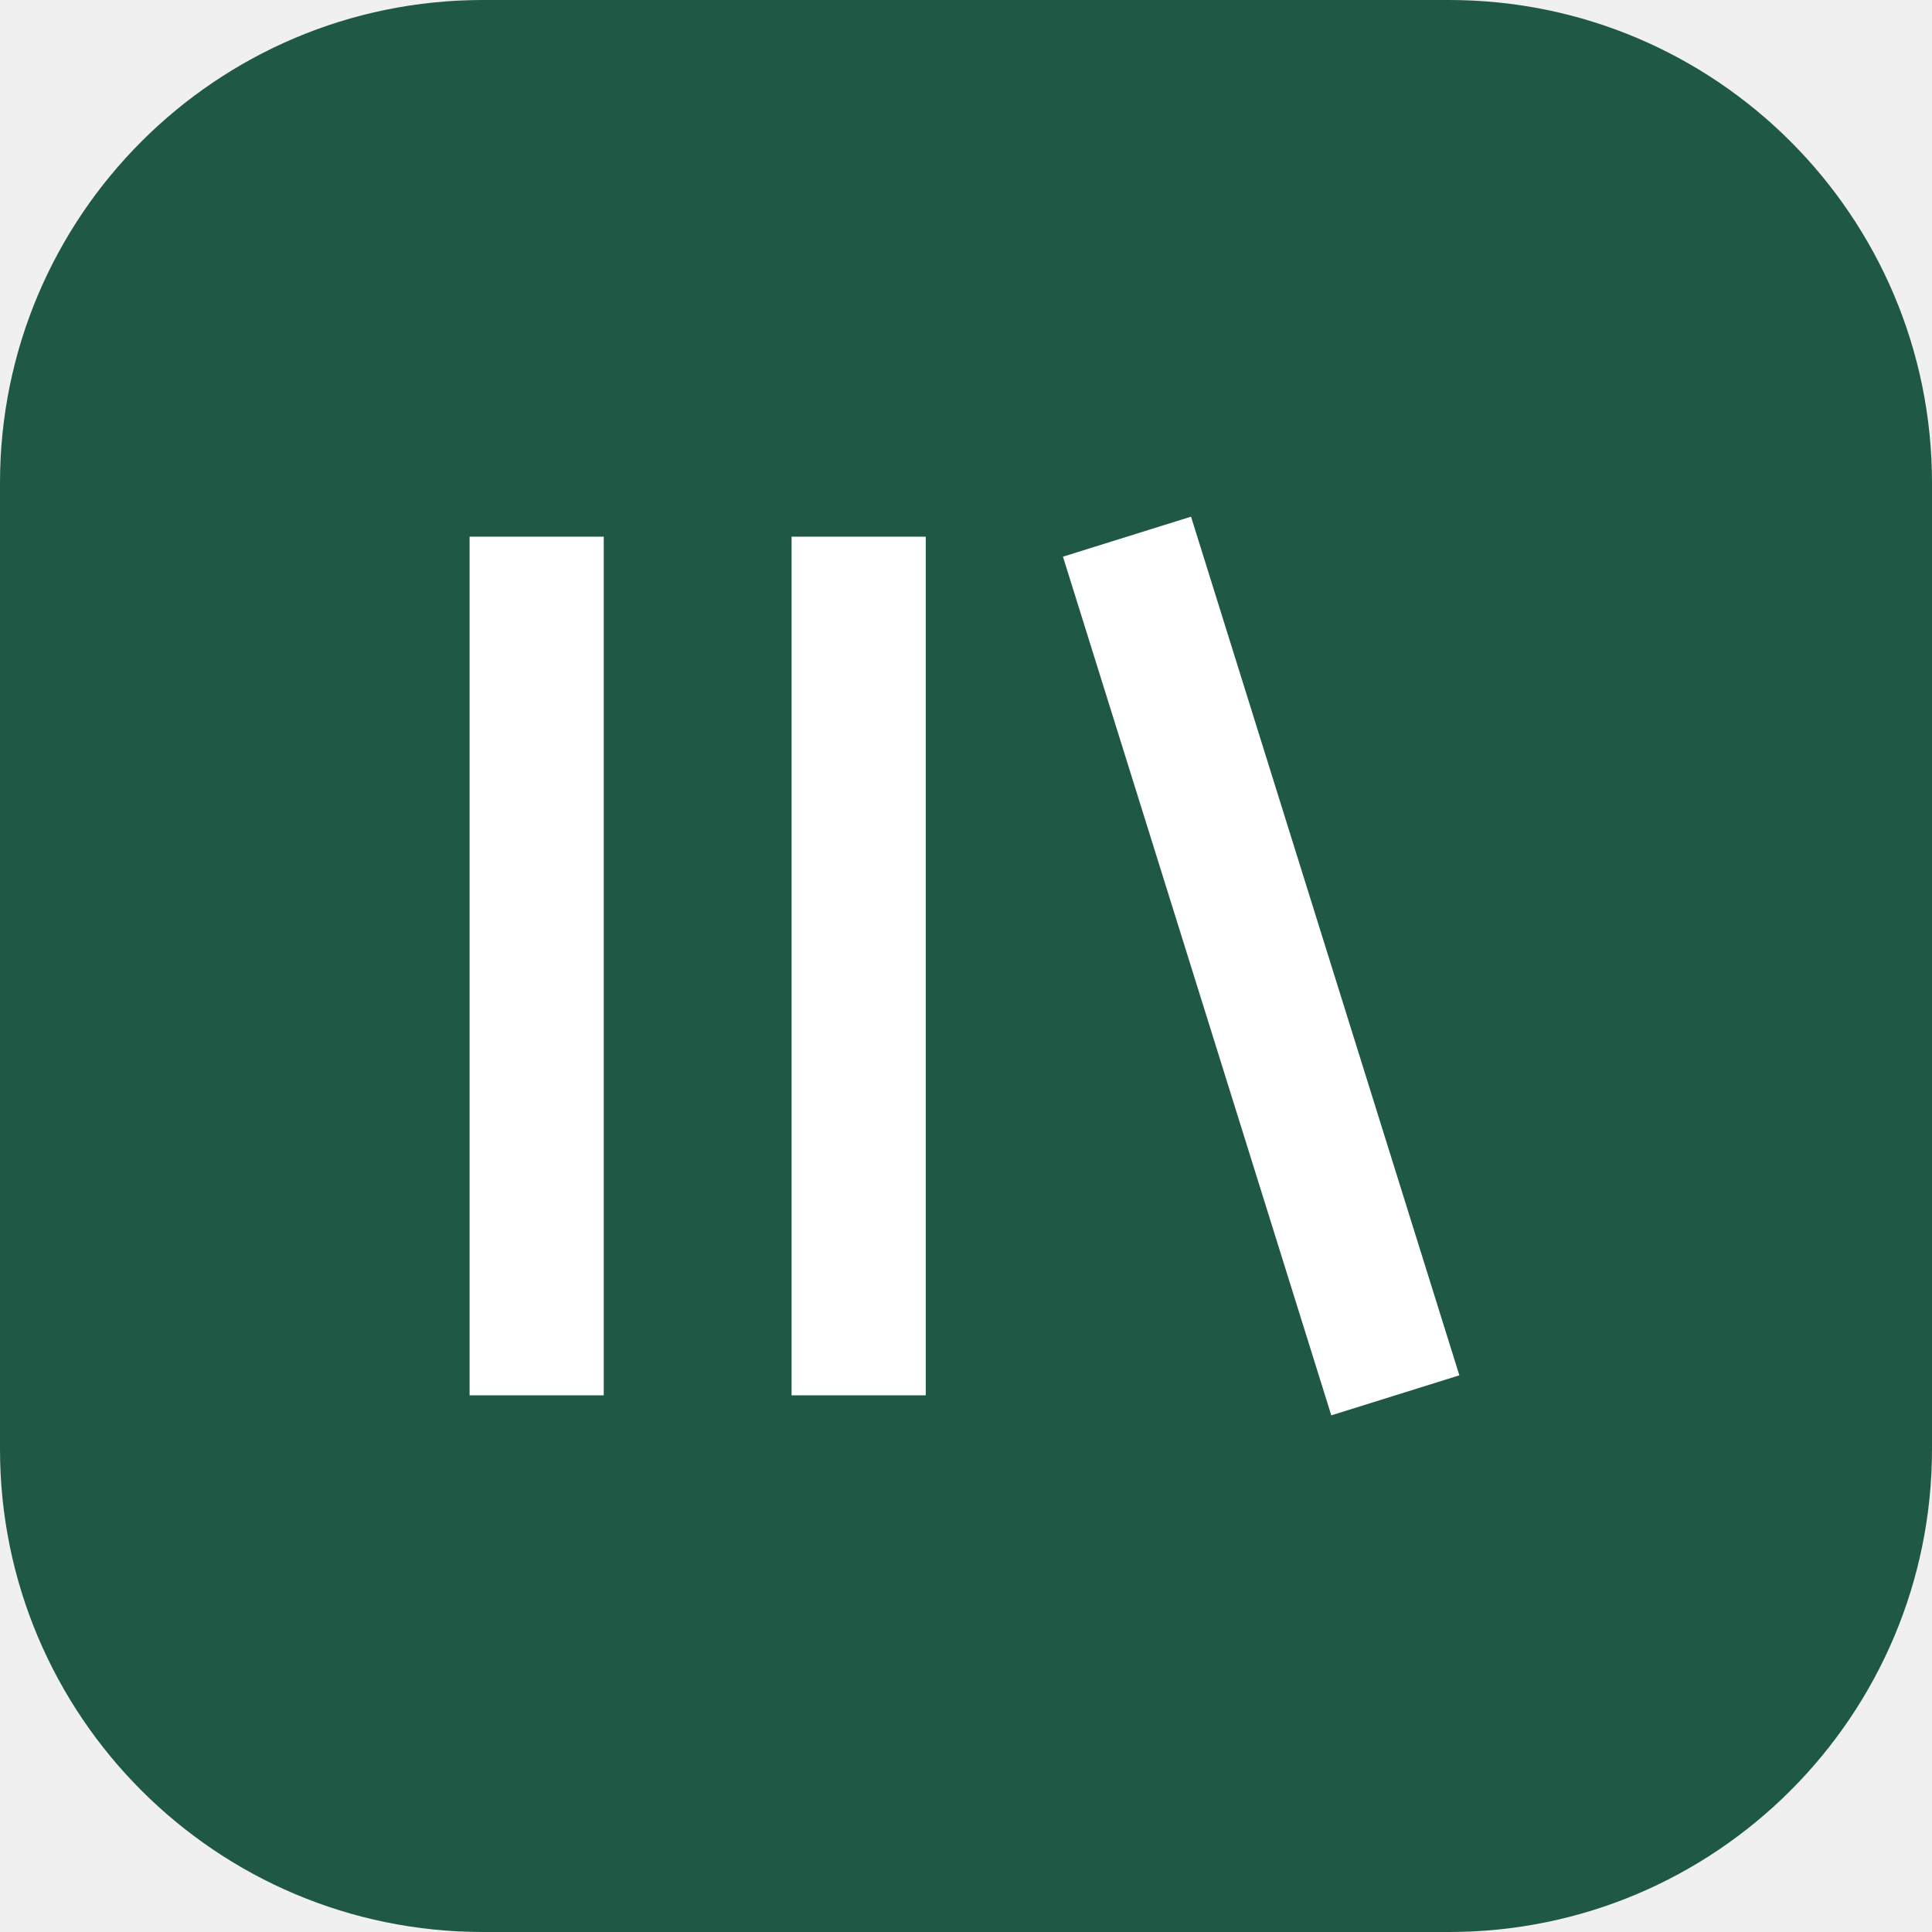
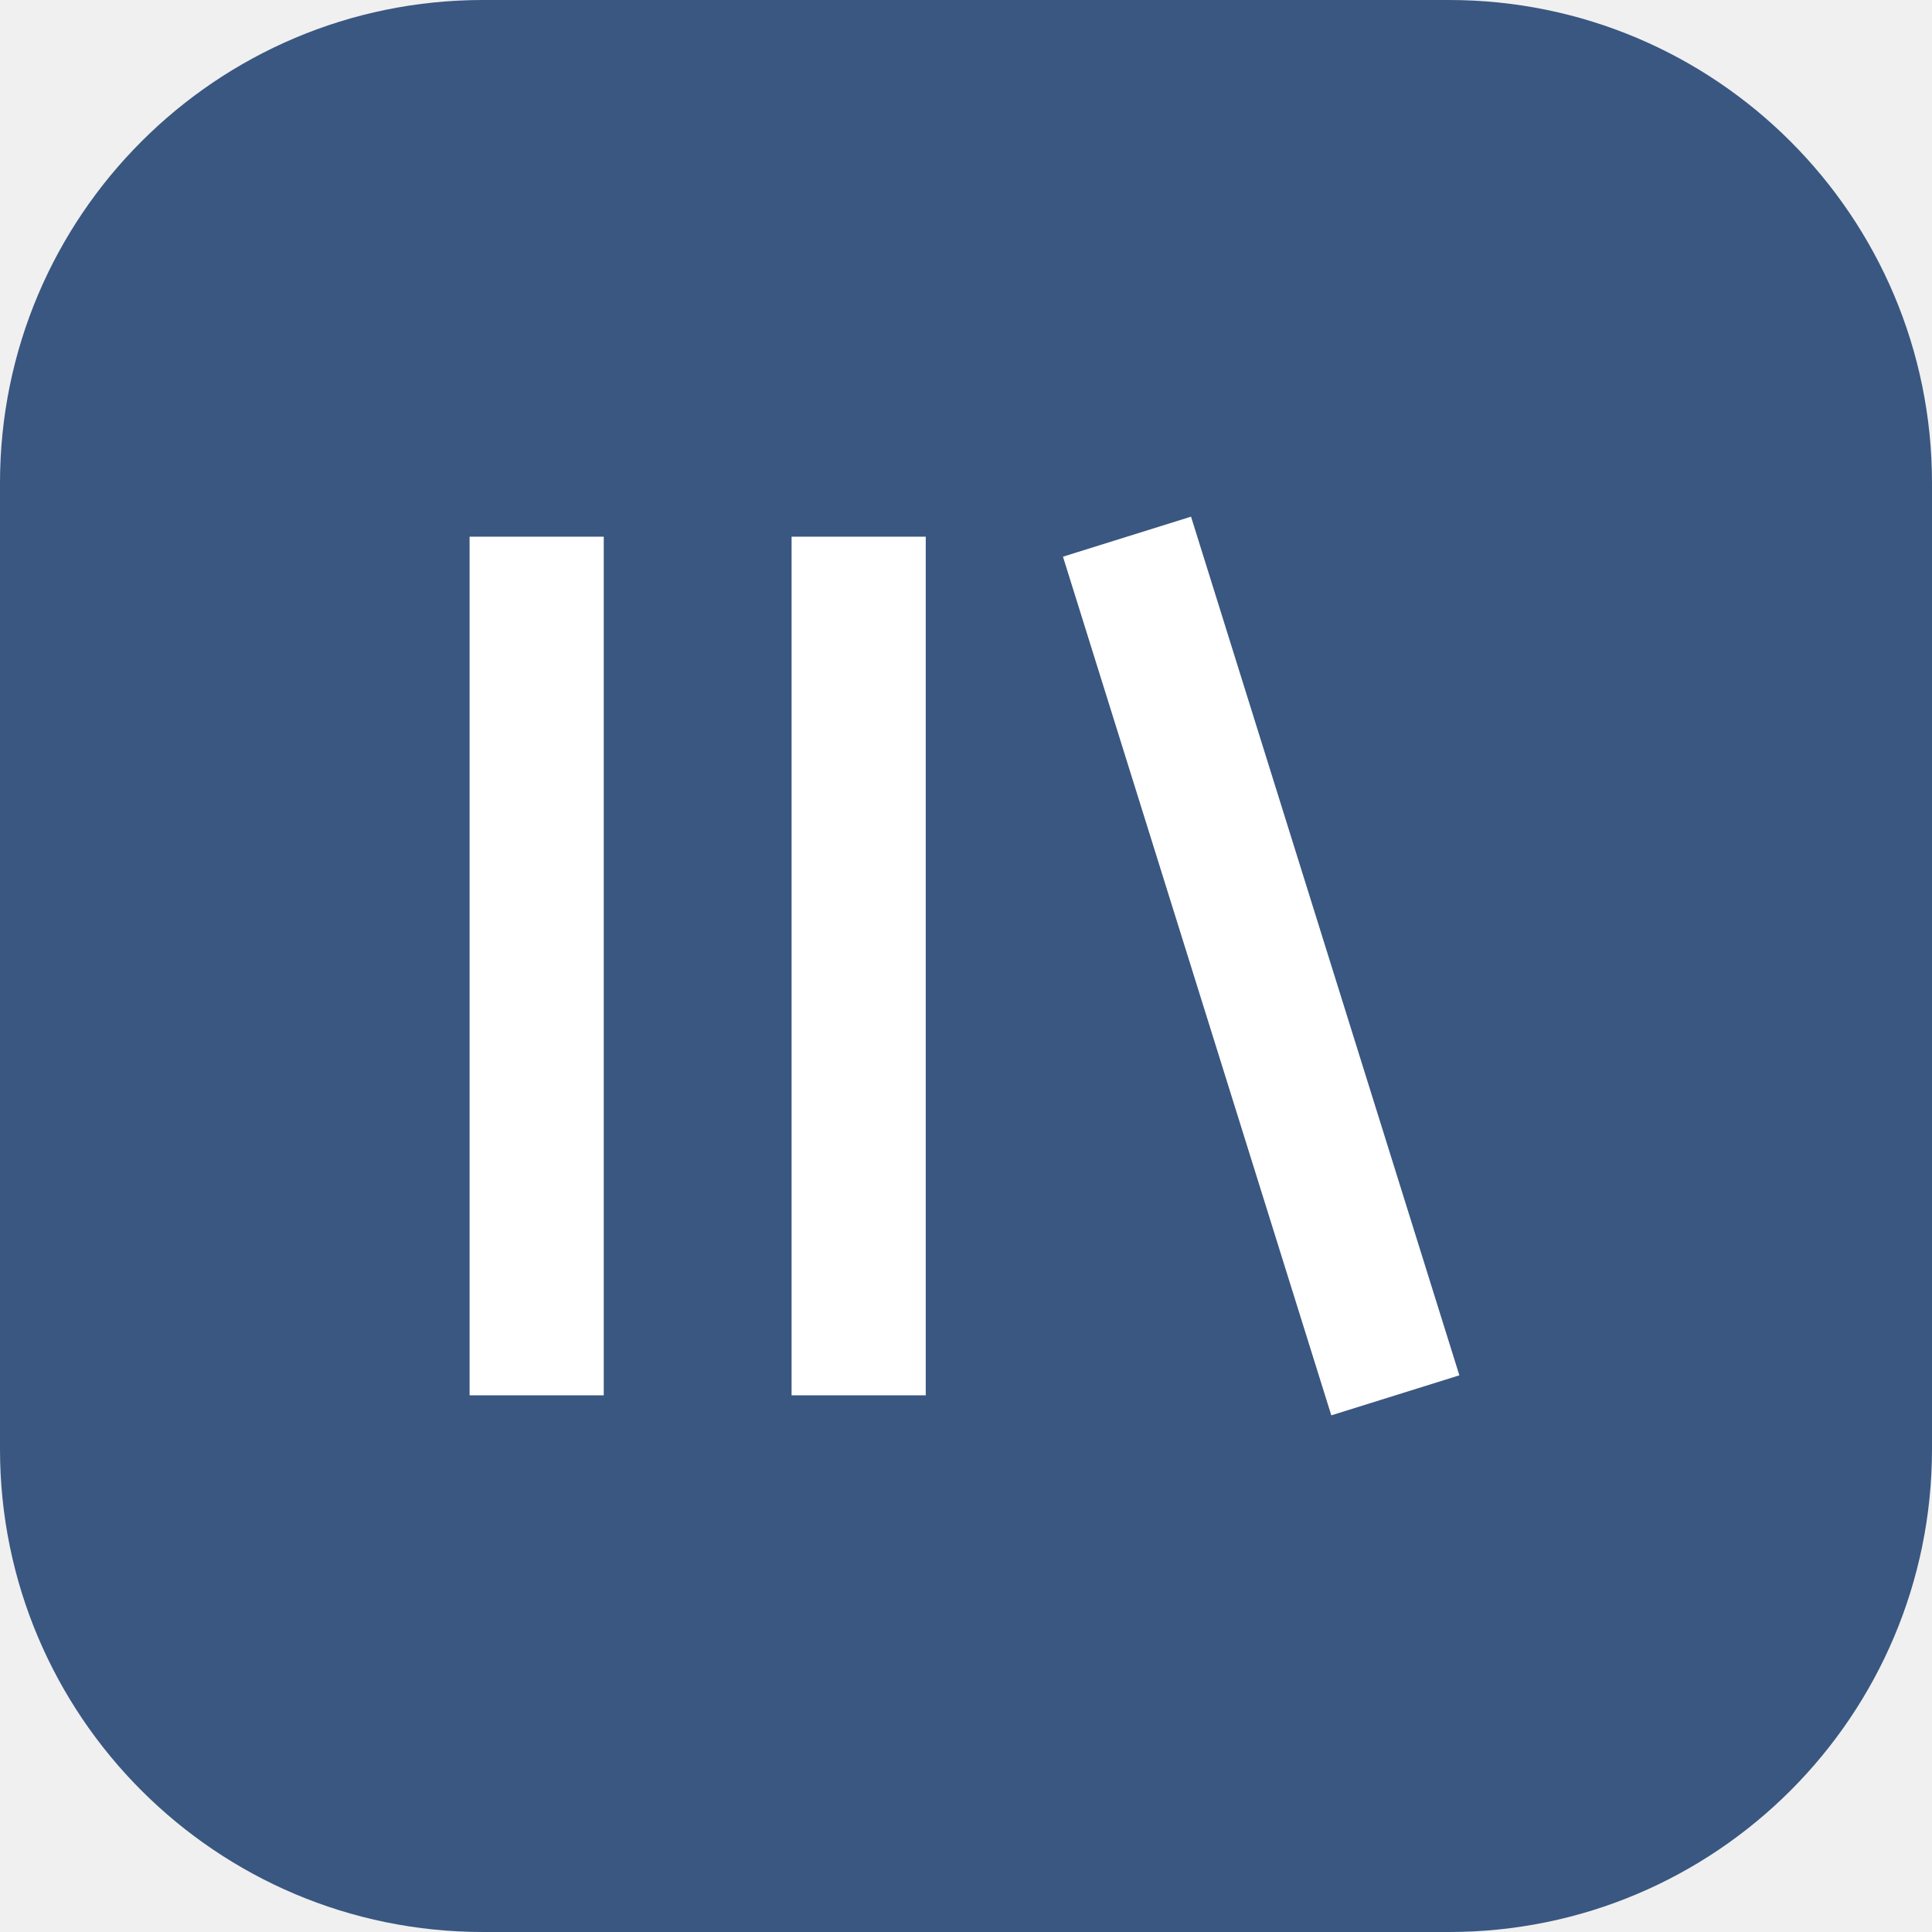
<svg xmlns="http://www.w3.org/2000/svg" width="36" height="36" viewBox="0 0 36 36">
-   <rect width="36" height="36" rx="9" fill="#1f5946" />
+   <rect width="36" height="36" rx="9" fill="#395780" />
  <path d="M10 10v16m6-16v16m5-16 5 16" stroke="#fff" stroke-width="2.5" />
</svg>
